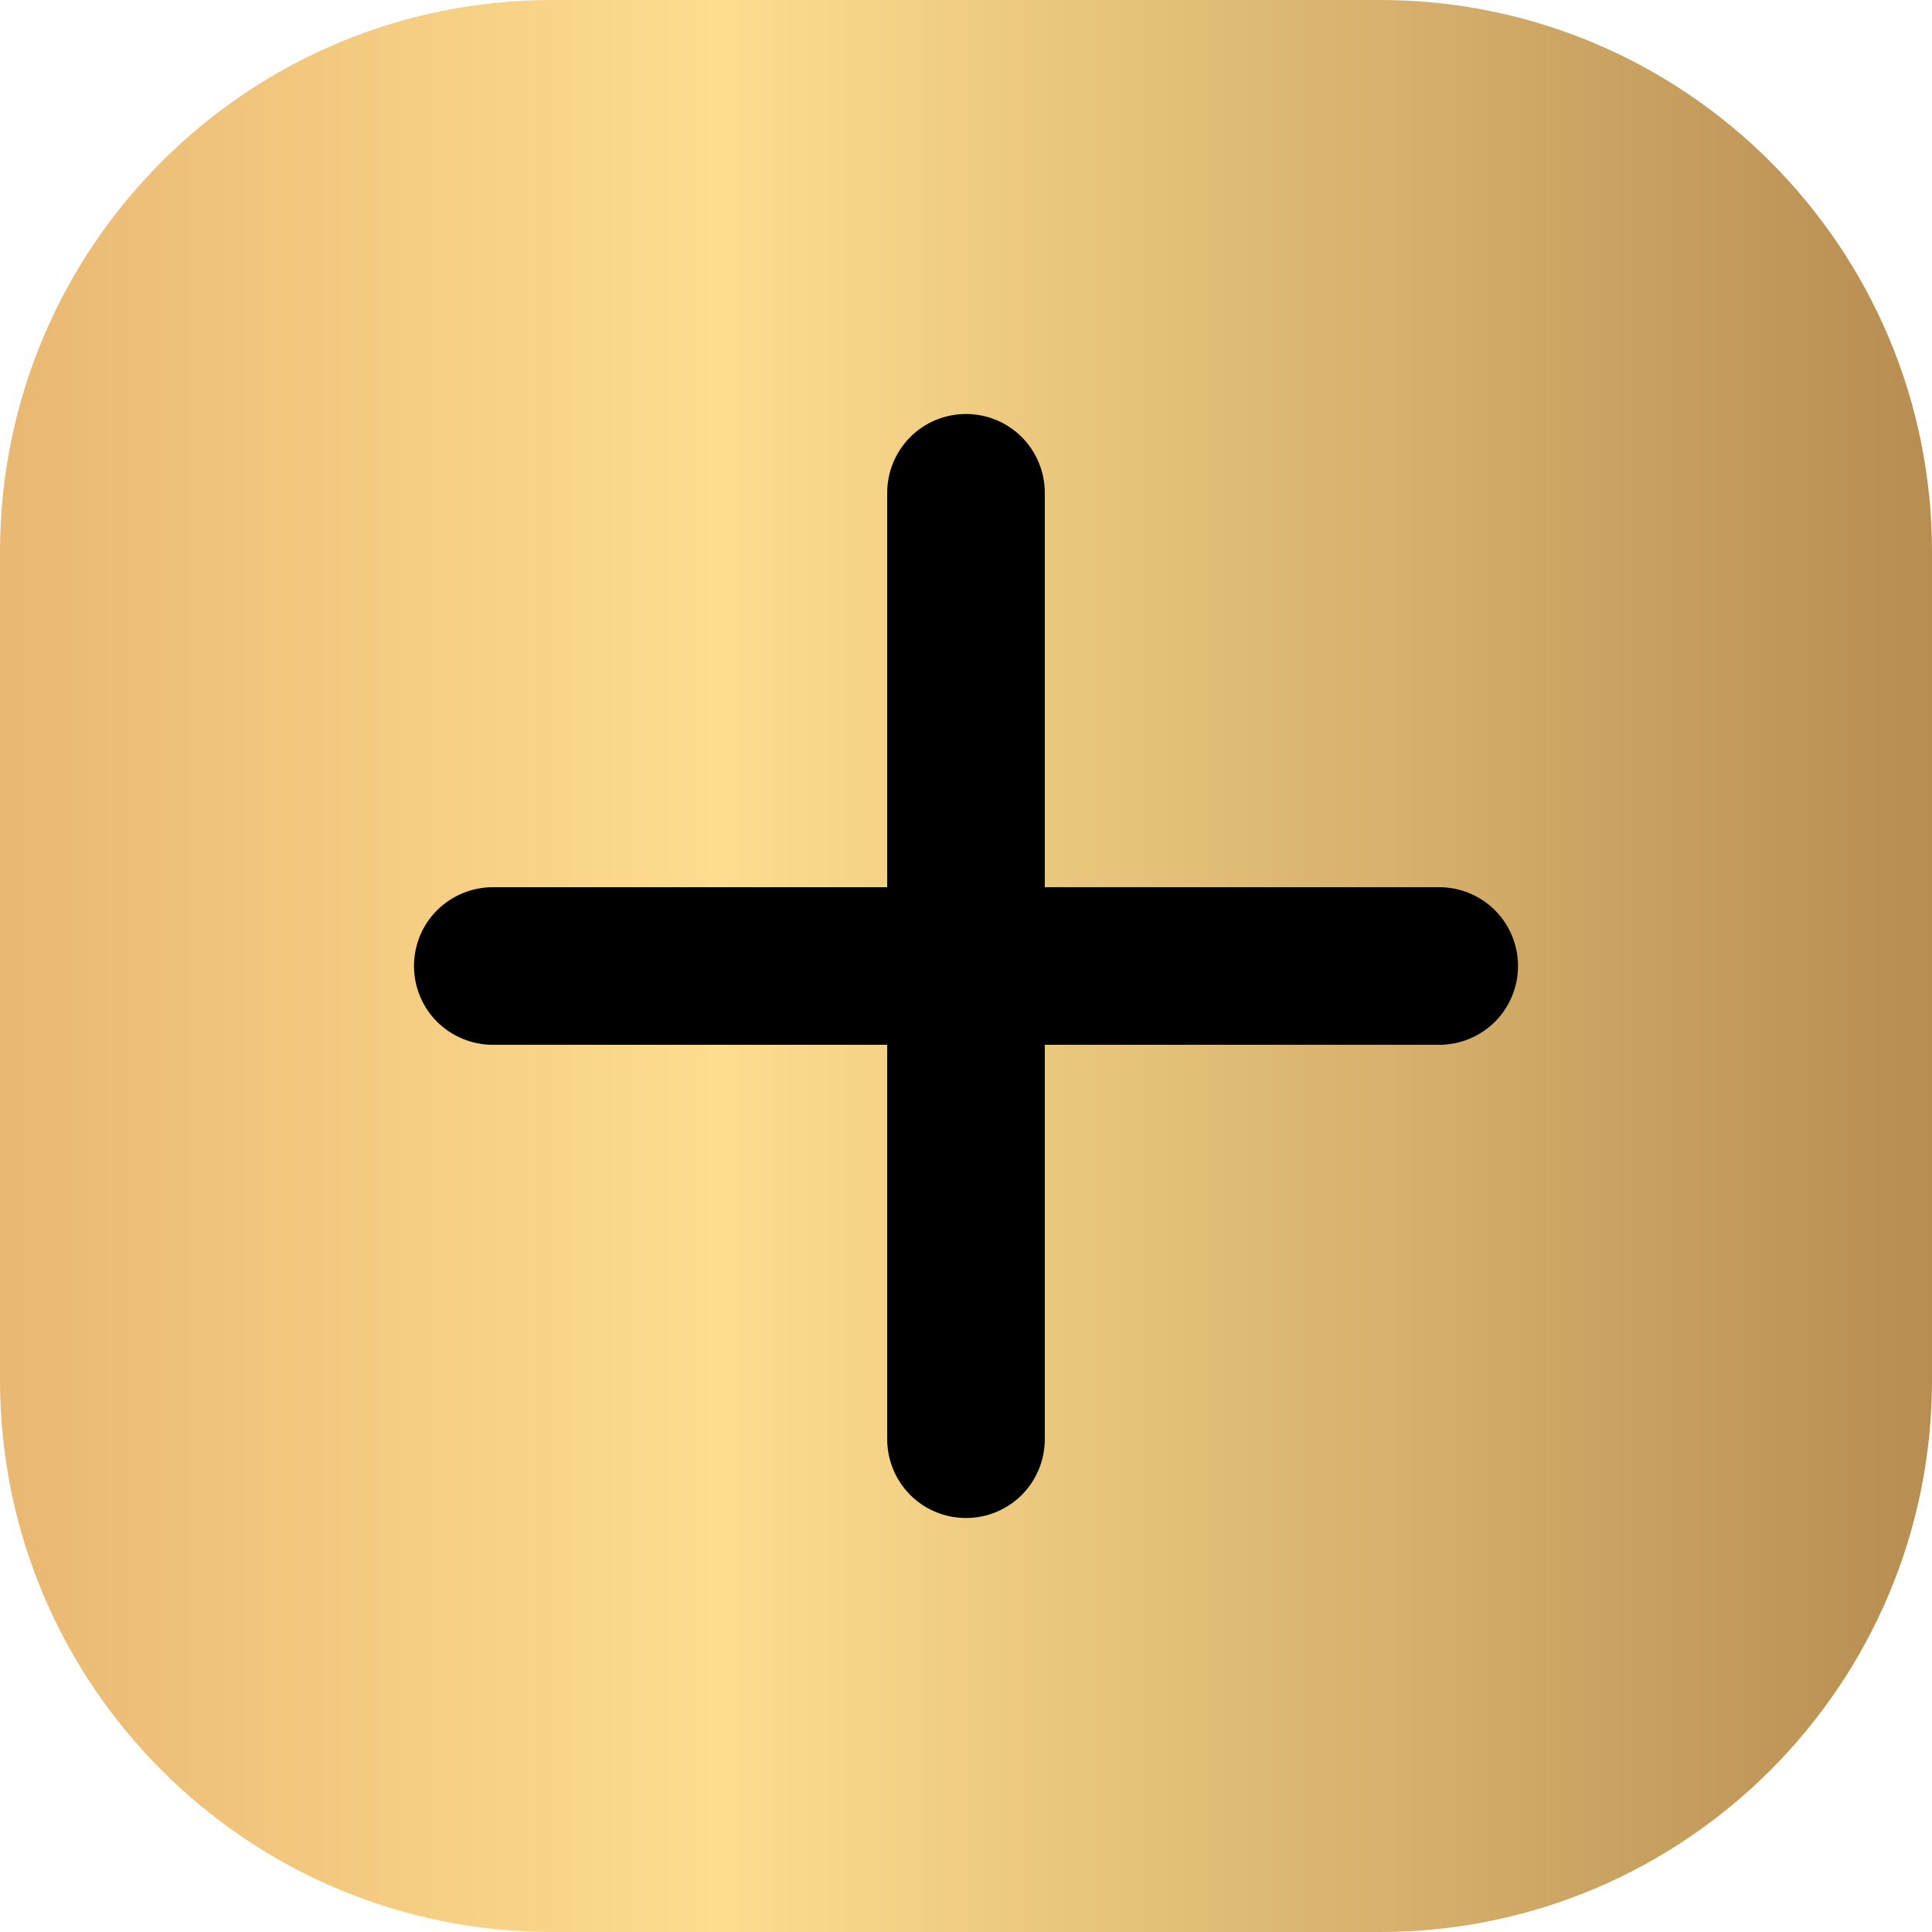
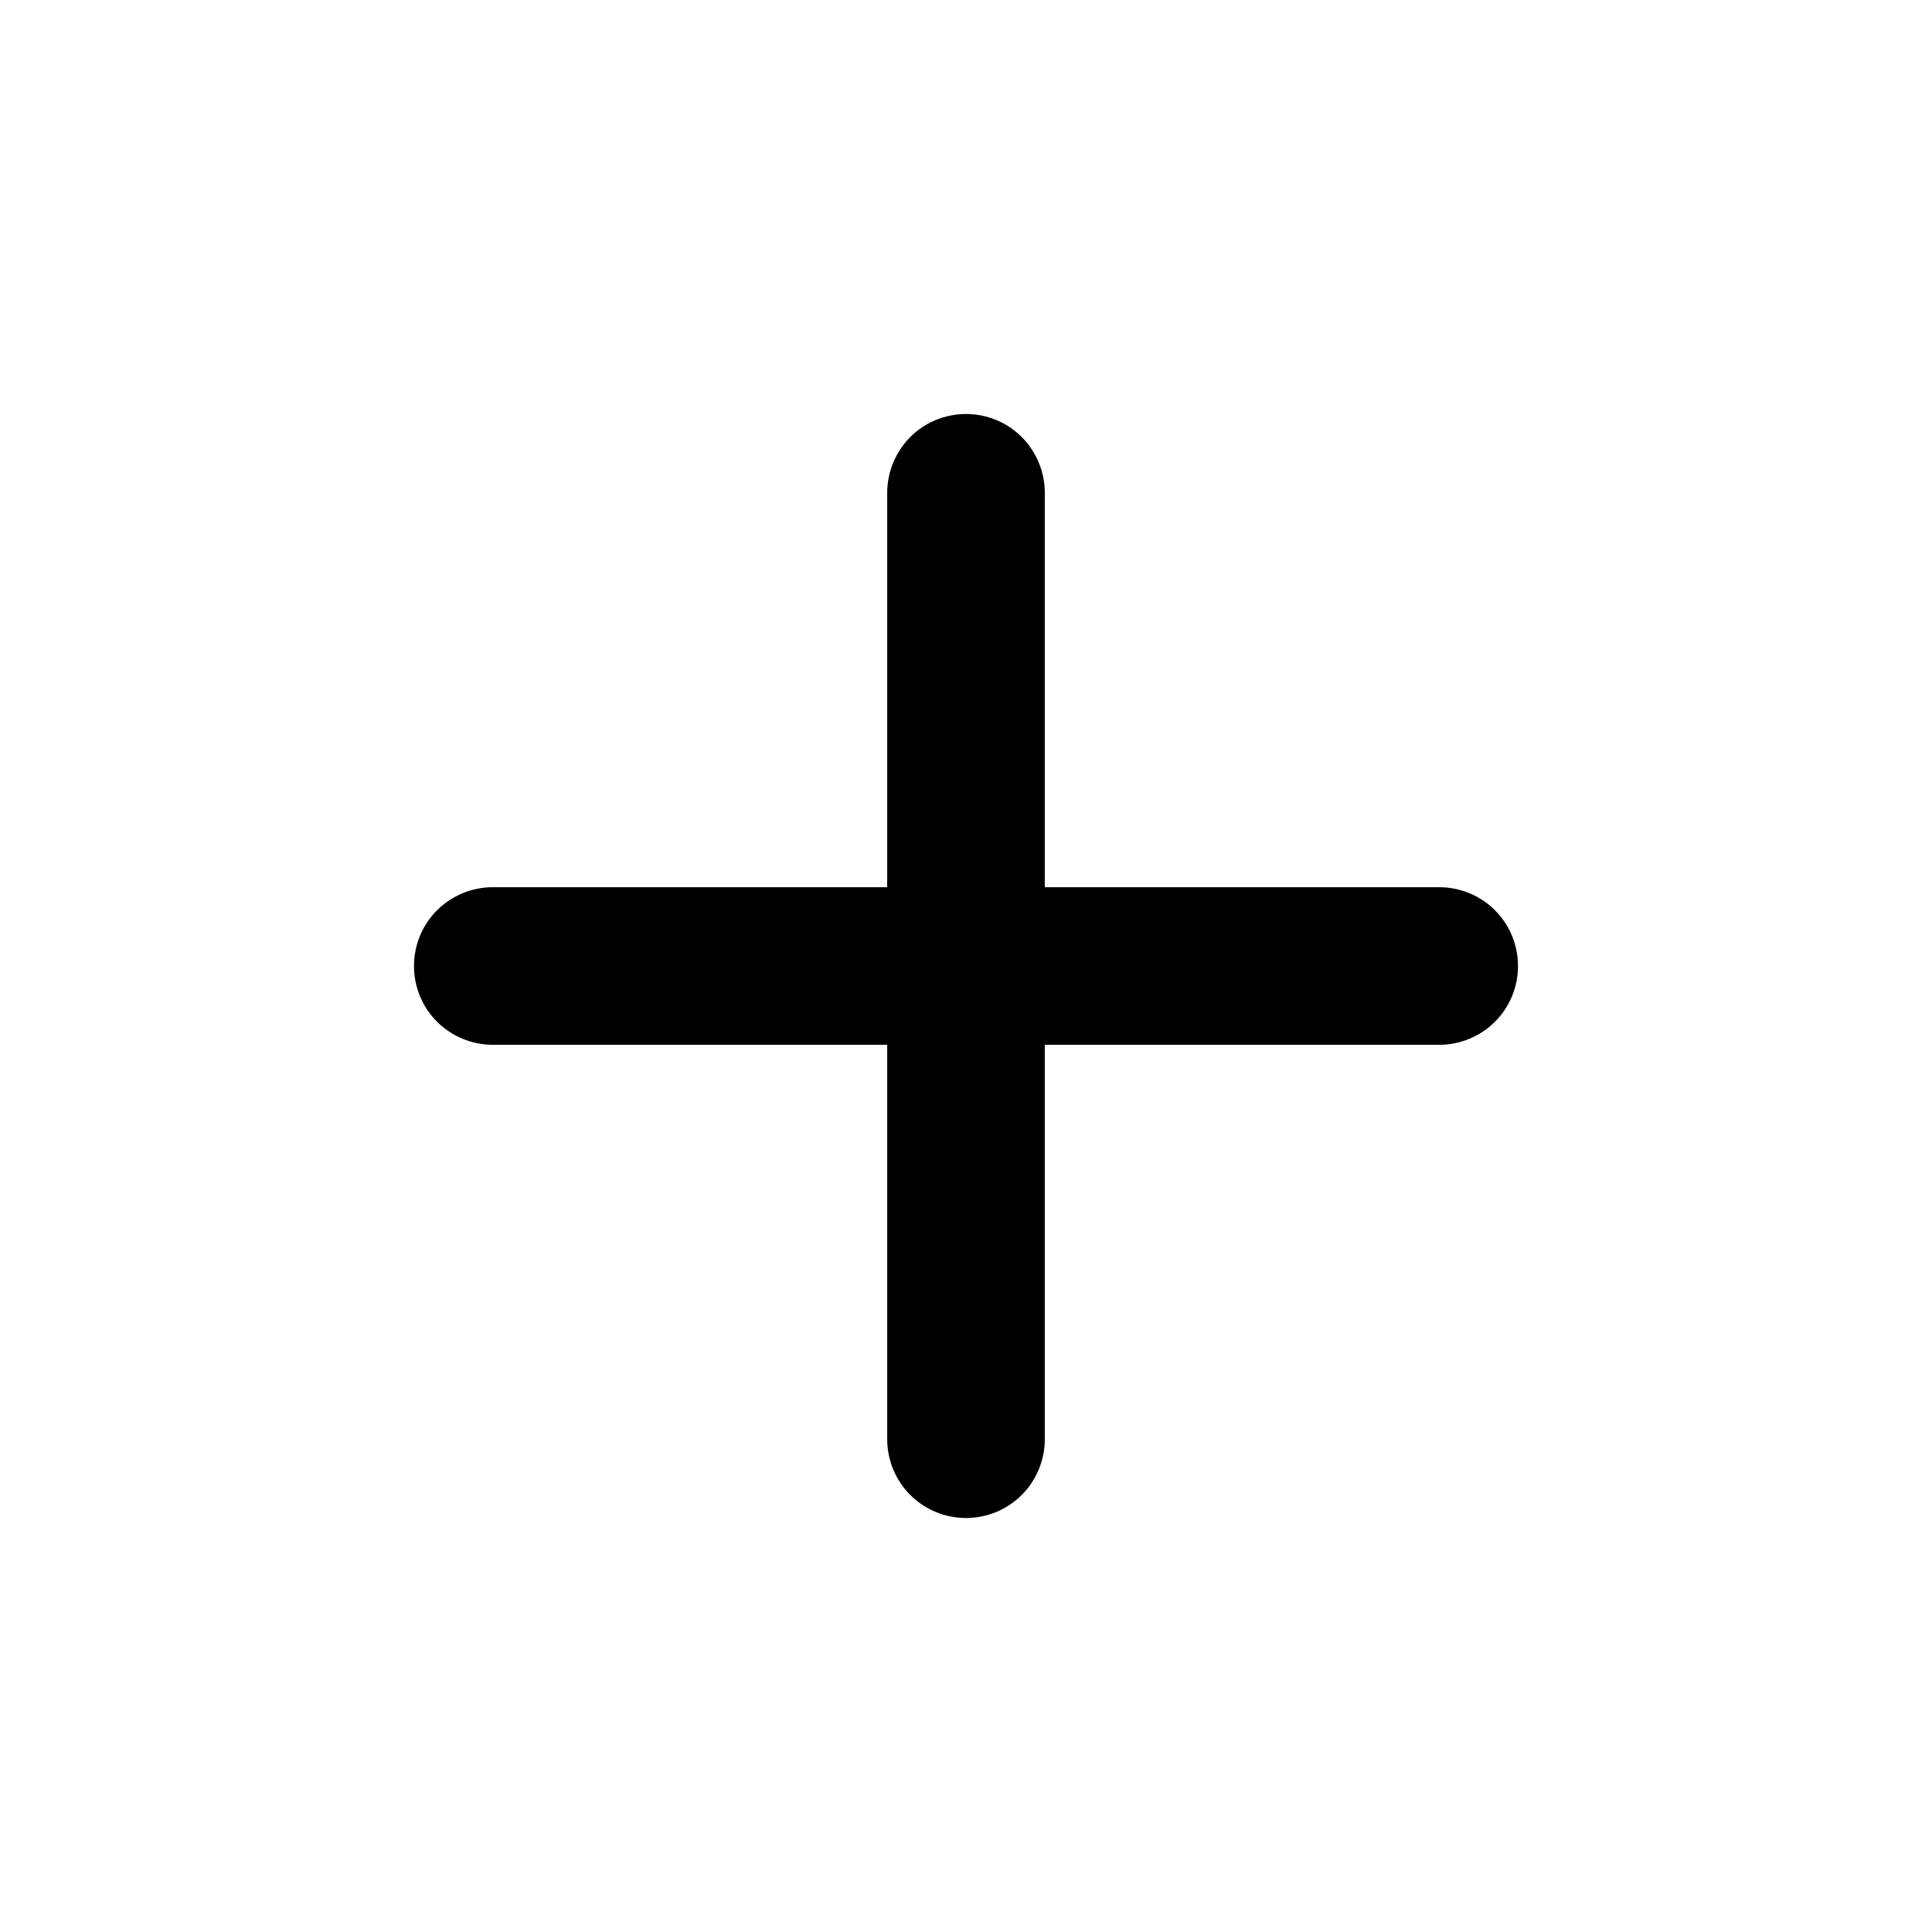
<svg xmlns="http://www.w3.org/2000/svg" width="14" height="14" viewBox="0 0 14 14" fill="none">
-   <rect width="14" height="14" rx="4" fill="url(#paint0_linear_3049_3800)" />
+   <rect width="14" height="14" rx="4" fill="url(#gold-gradient)" />
  <path d="M10.429 7.571H7.571V10.429C7.571 10.58 7.511 10.726 7.404 10.833C7.297 10.94 7.152 11 7 11C6.848 11 6.703 10.94 6.596 10.833C6.489 10.726 6.429 10.58 6.429 10.429V7.571H3.571C3.42 7.571 3.275 7.511 3.167 7.404C3.06 7.297 3 7.152 3 7C3 6.848 3.06 6.703 3.167 6.596C3.275 6.489 3.42 6.429 3.571 6.429H6.429V3.571C6.429 3.42 6.489 3.275 6.596 3.167C6.703 3.06 6.848 3 7 3C7.152 3 7.297 3.06 7.404 3.167C7.511 3.275 7.571 3.42 7.571 3.571V6.429H10.429C10.58 6.429 10.726 6.489 10.833 6.596C10.94 6.703 11 6.848 11 7C11 7.152 10.94 7.297 10.833 7.404C10.726 7.511 10.58 7.571 10.429 7.571Z" fill="black" />
  <defs>
    <linearGradient id="paint0_linear_3049_3800" x1="0.027" y1="7" x2="14.027" y2="7" gradientUnits="userSpaceOnUse">
      <stop stop-color="#E9B873" />
      <stop offset="0.37" stop-color="#FEDD8F" />
      <stop offset="1" stop-color="#B78D51" />
    </linearGradient>
  </defs>
</svg>
